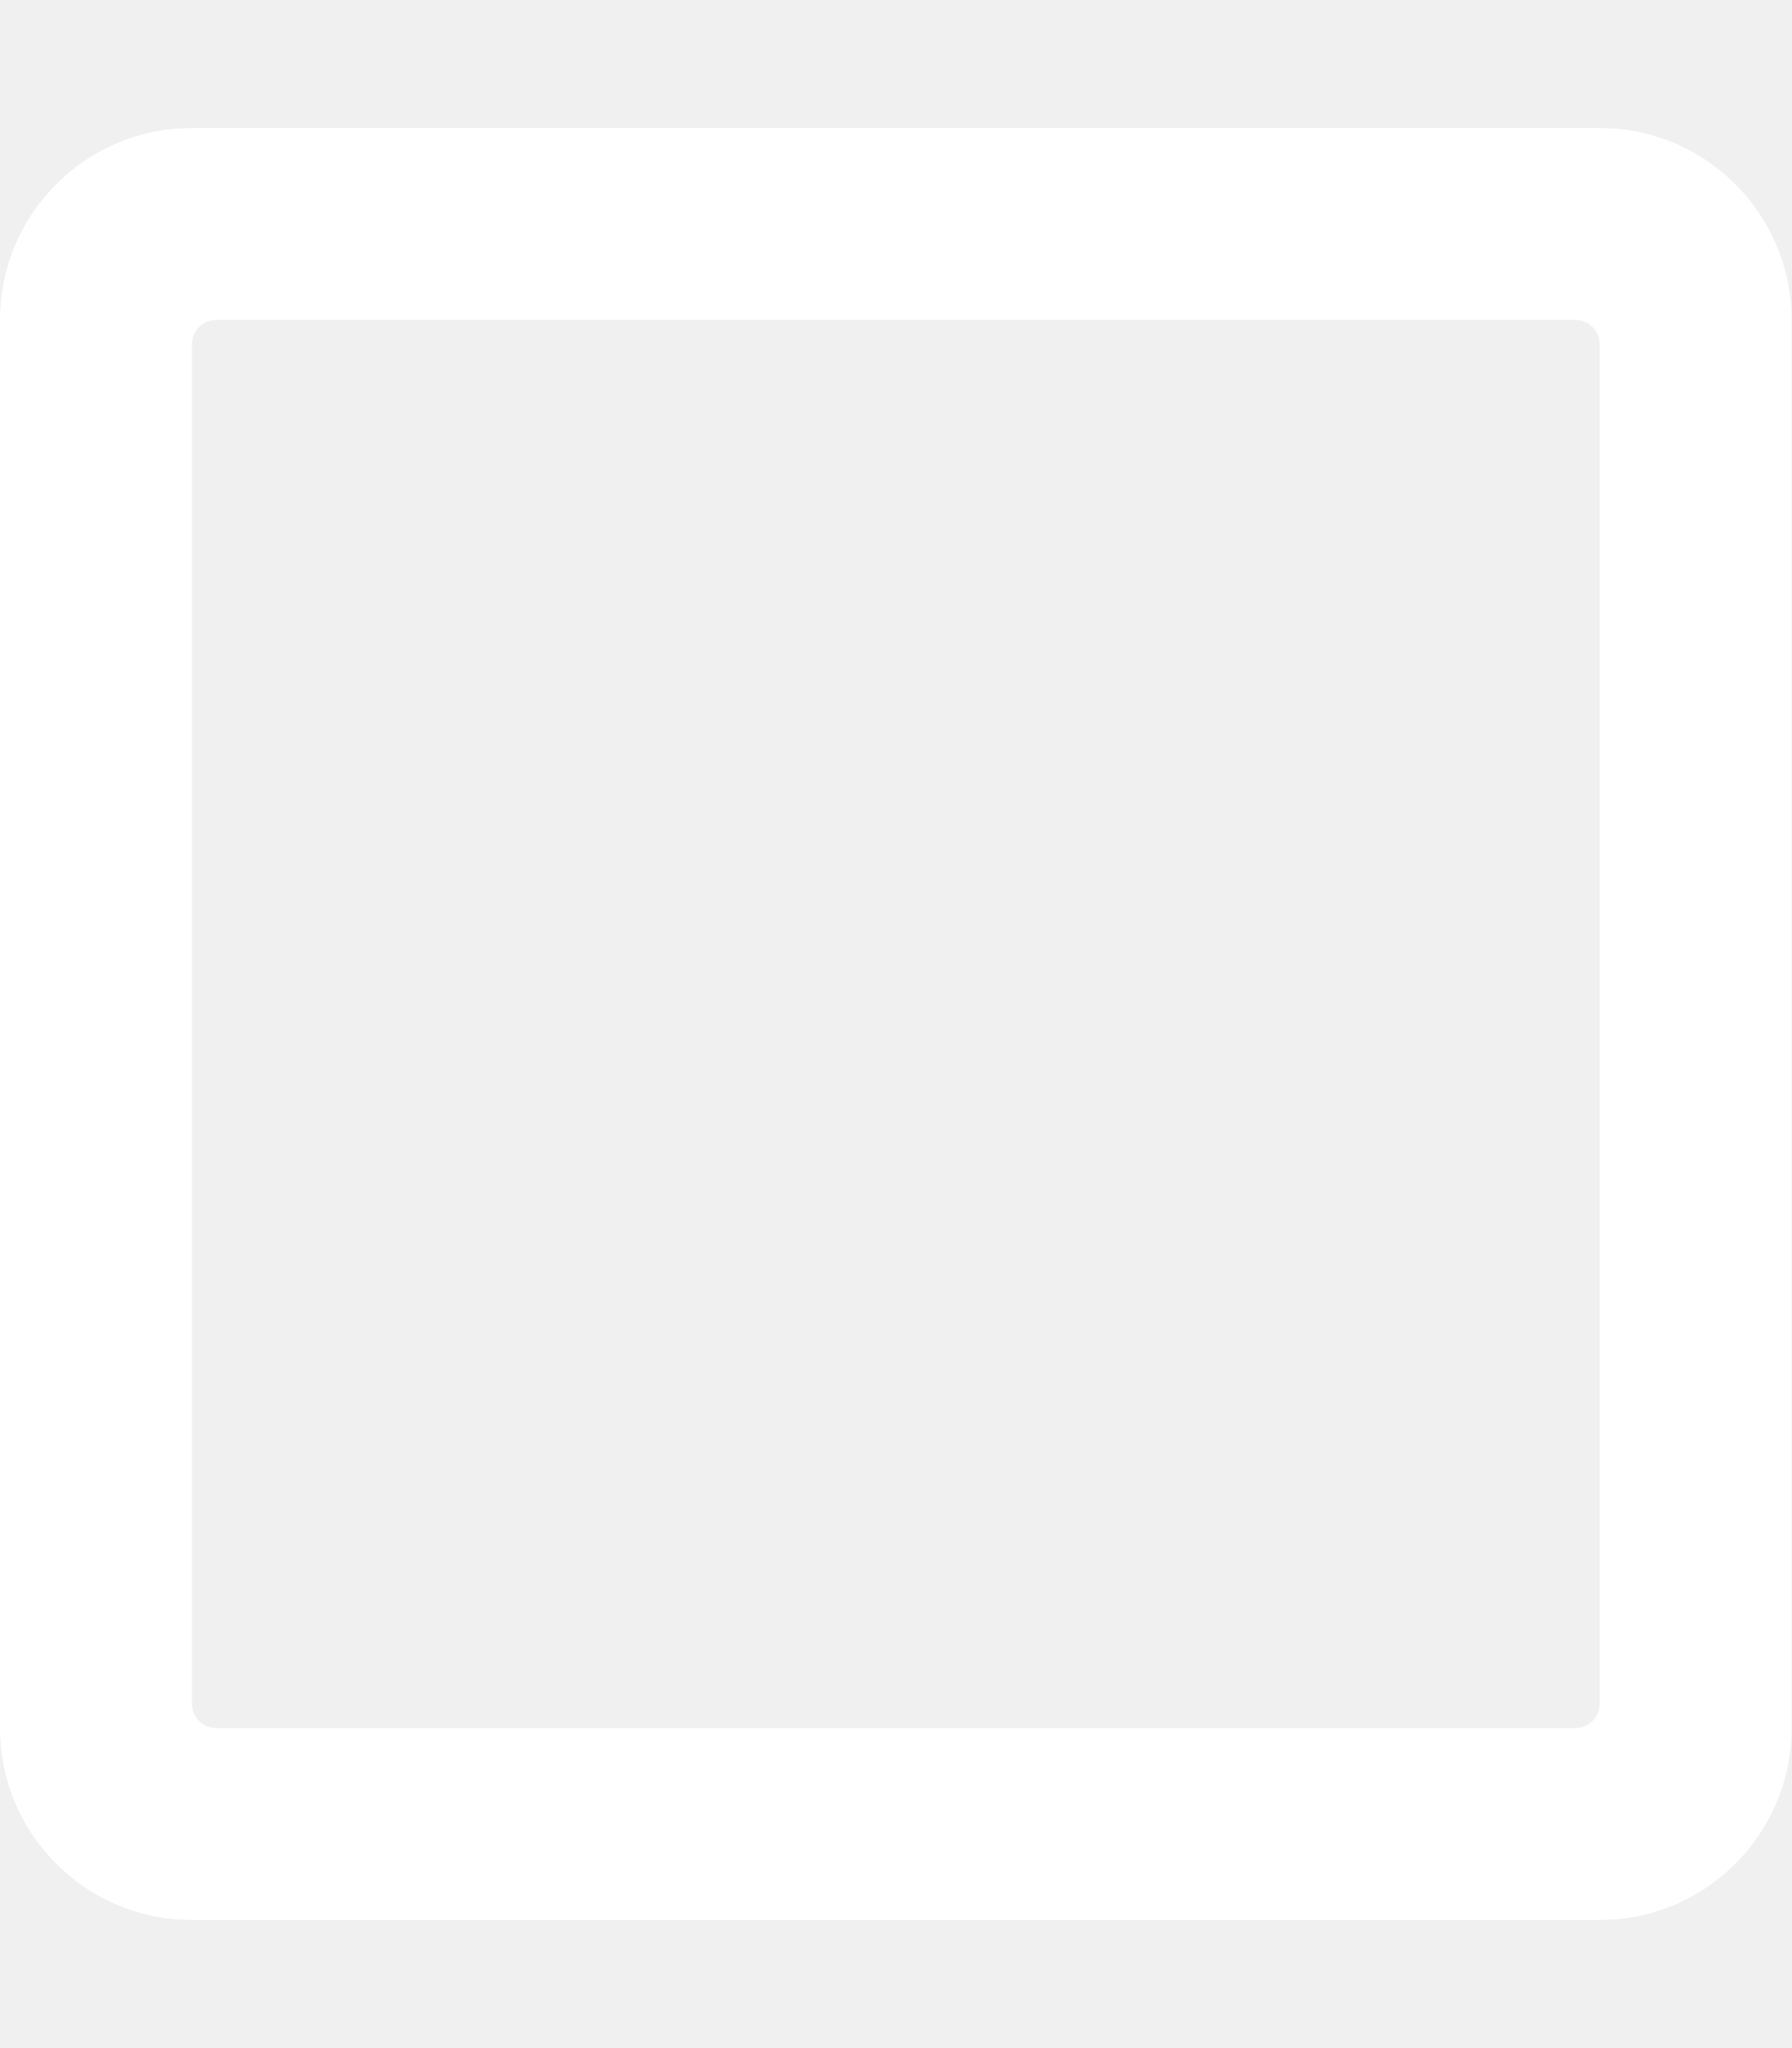
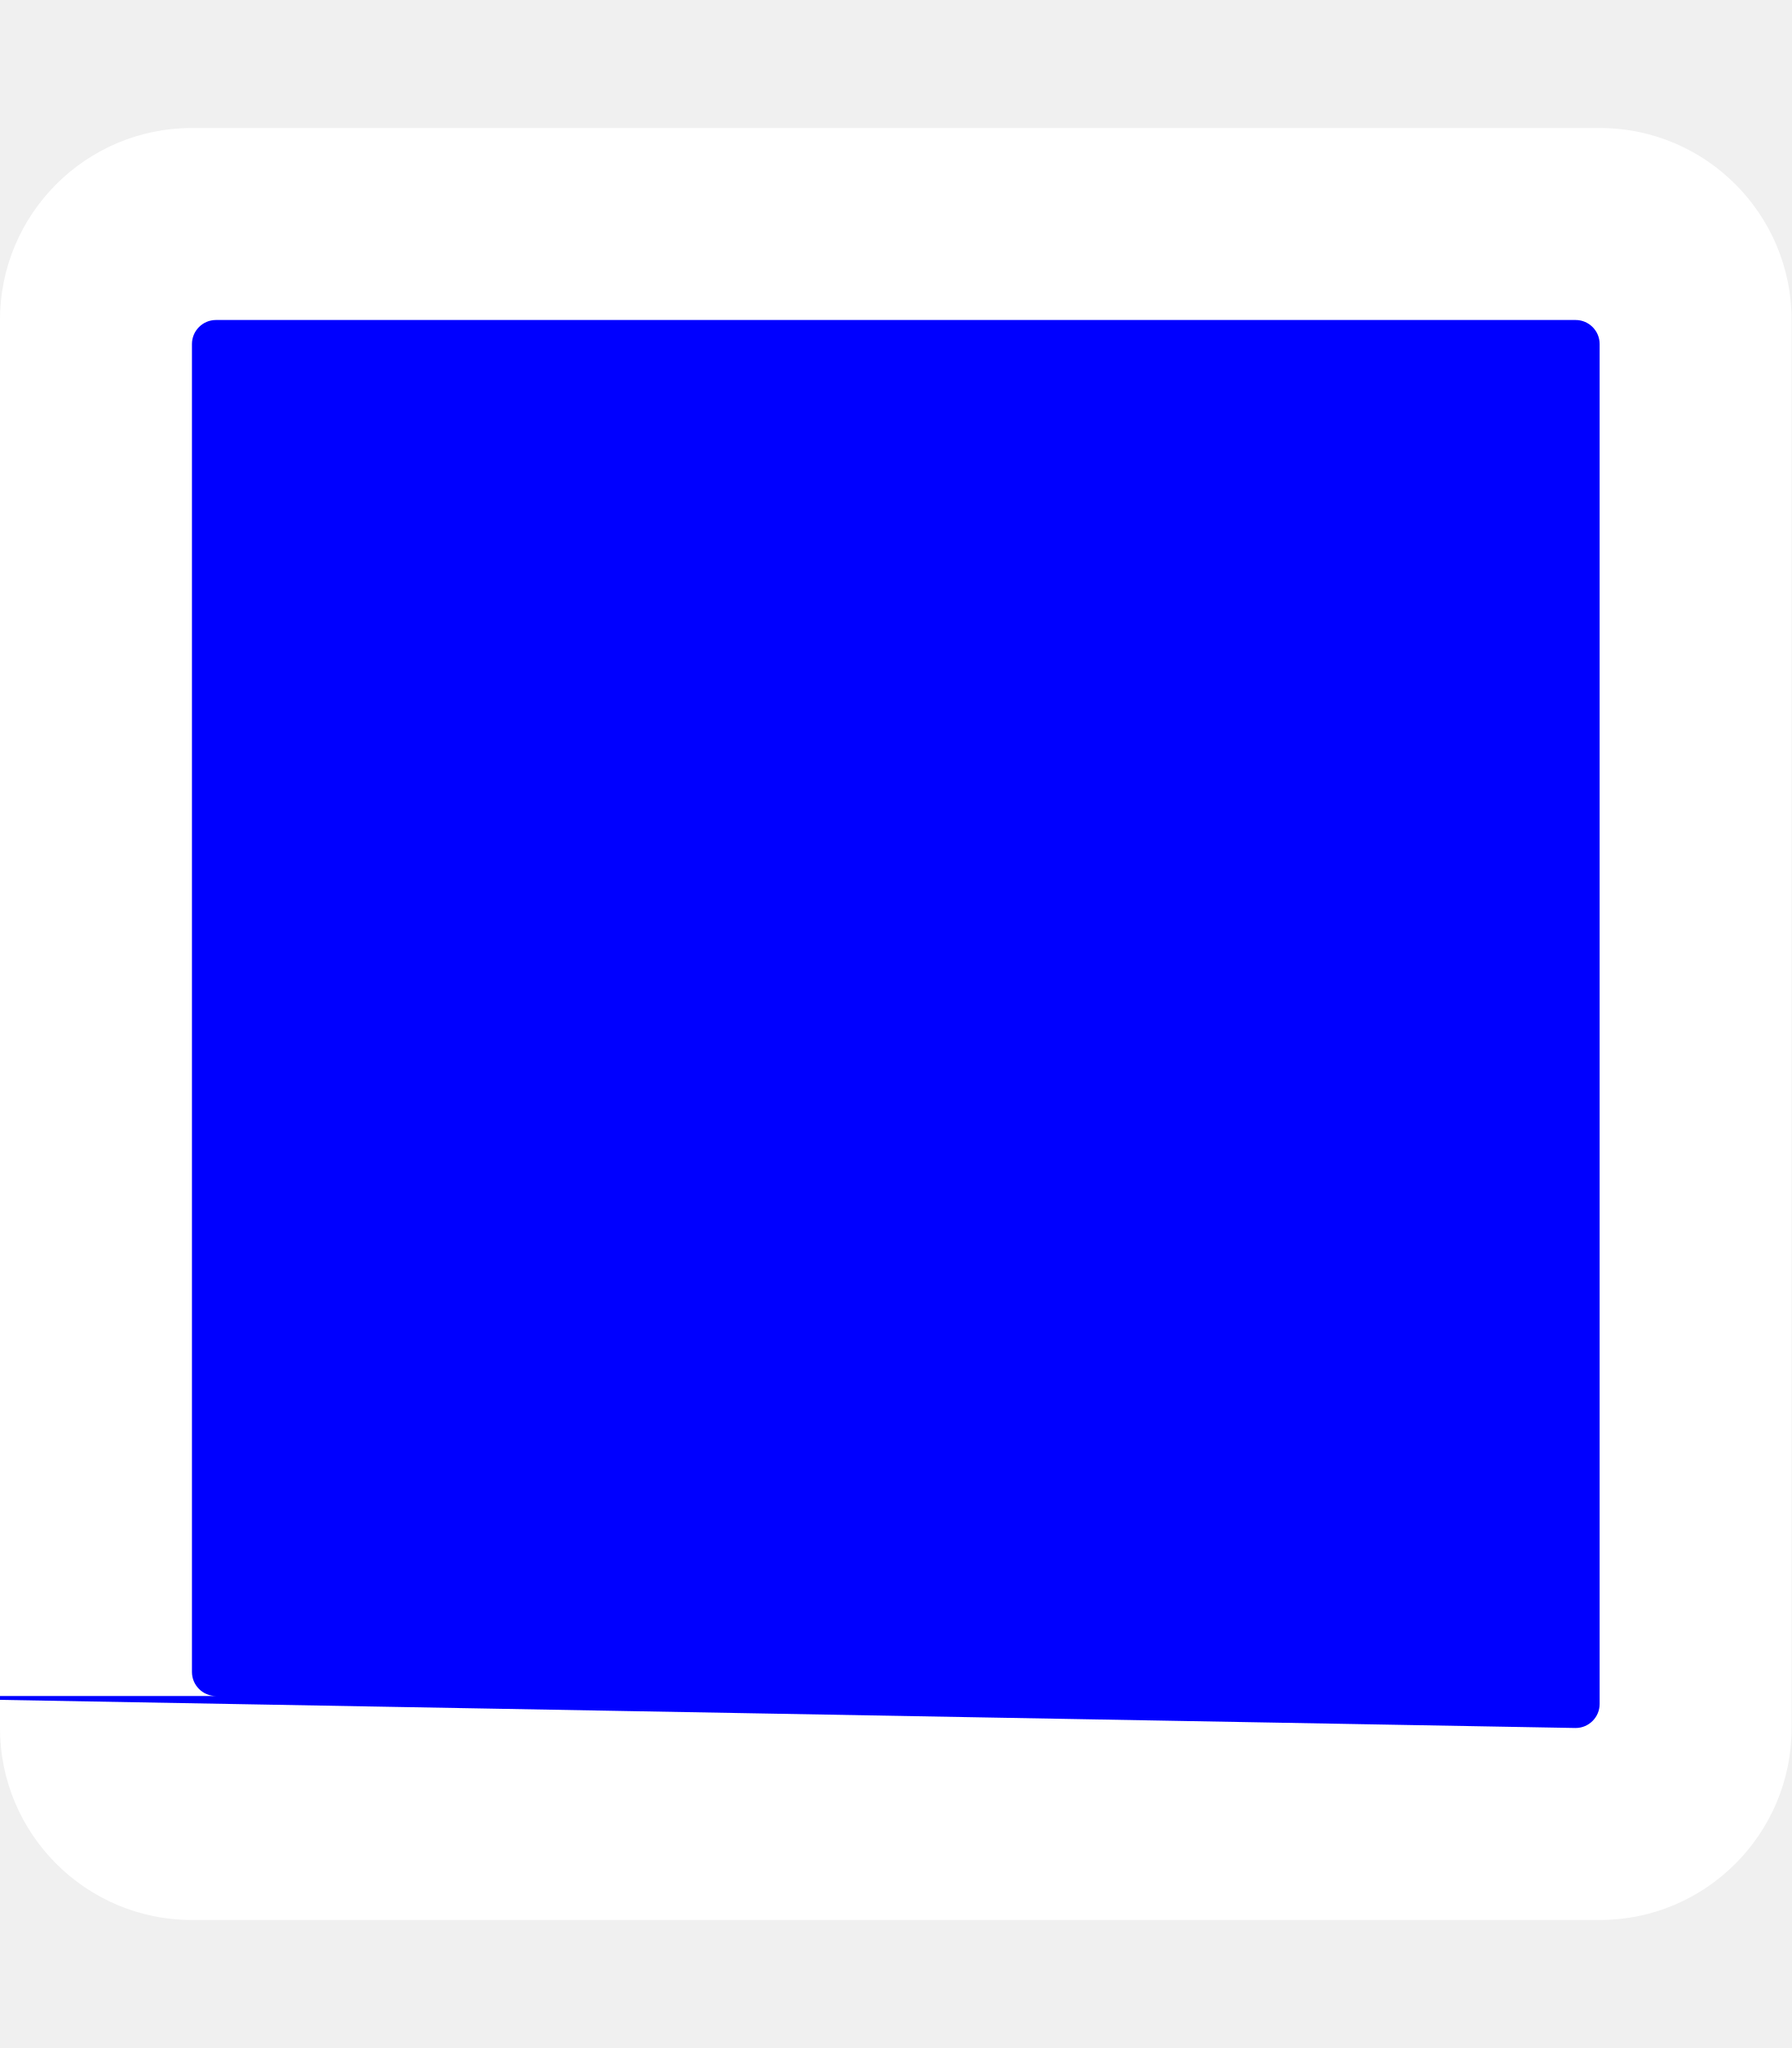
<svg xmlns="http://www.w3.org/2000/svg" role="img" viewBox="0 0 448 512">
-   <path fill="white" d="M400 32H48C21.5 32 0 53.5 0 80v352c0 26.5 21.5 48 48 48h352c26.5 0 48-21.5 48-48V80c0-26.5-21.5-48-48-48zm-6 400H54c-3.3 0-6-2.7-6-6V86c0-3.3 2.7-6 6-6h340c3.3 0 6 2.7 6 6v340c0 3.3-2.7 6-6 6z" />
+   <path fill="white" d="M400 32H48C21.5 32 0 53.5 0 80v352c0 26.5 21.5 48 48 48h352c26.5 0 48-21.5 48-48V80c0-26.5-21.5-48-48-48z" />
+   <path fill="blue" d="M-54 424H54c-3.3 0-6-2.7-6-6V86c0-3.3 2.7-6 6-6h340c3.3 0 6 2.7 6 6v340c0 3.3-2.7 6-6 6z" />
</svg>
